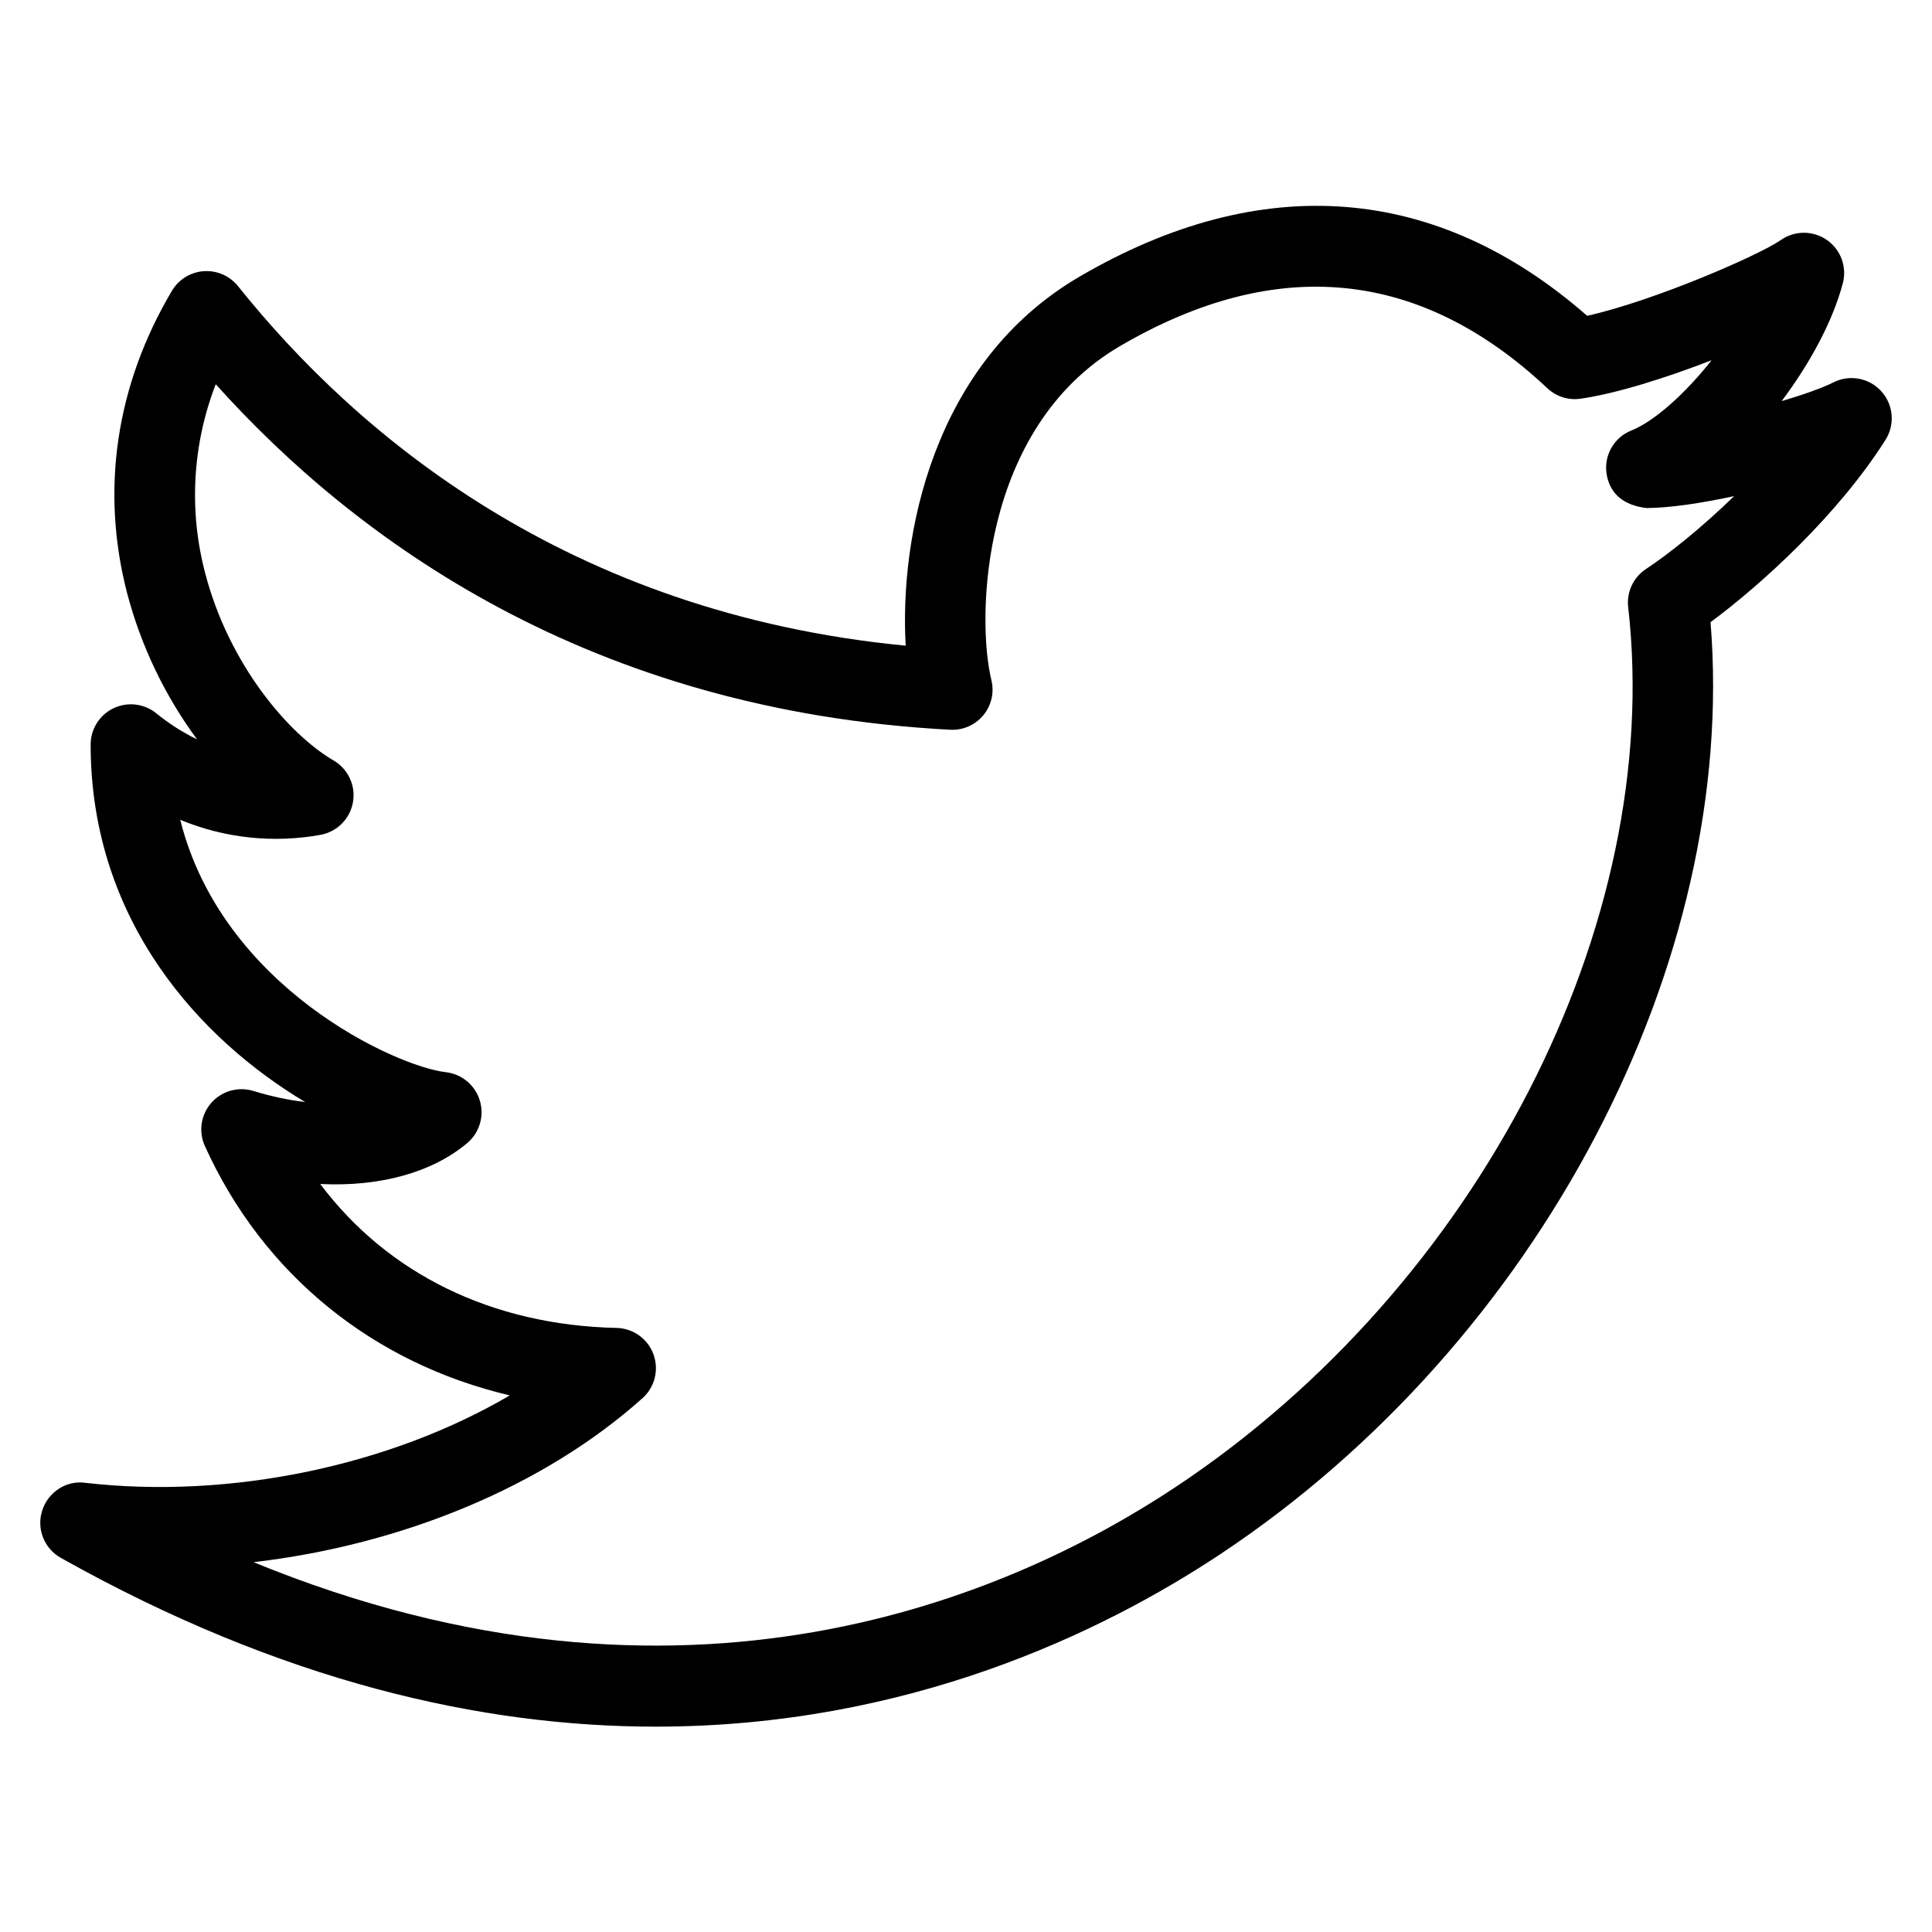
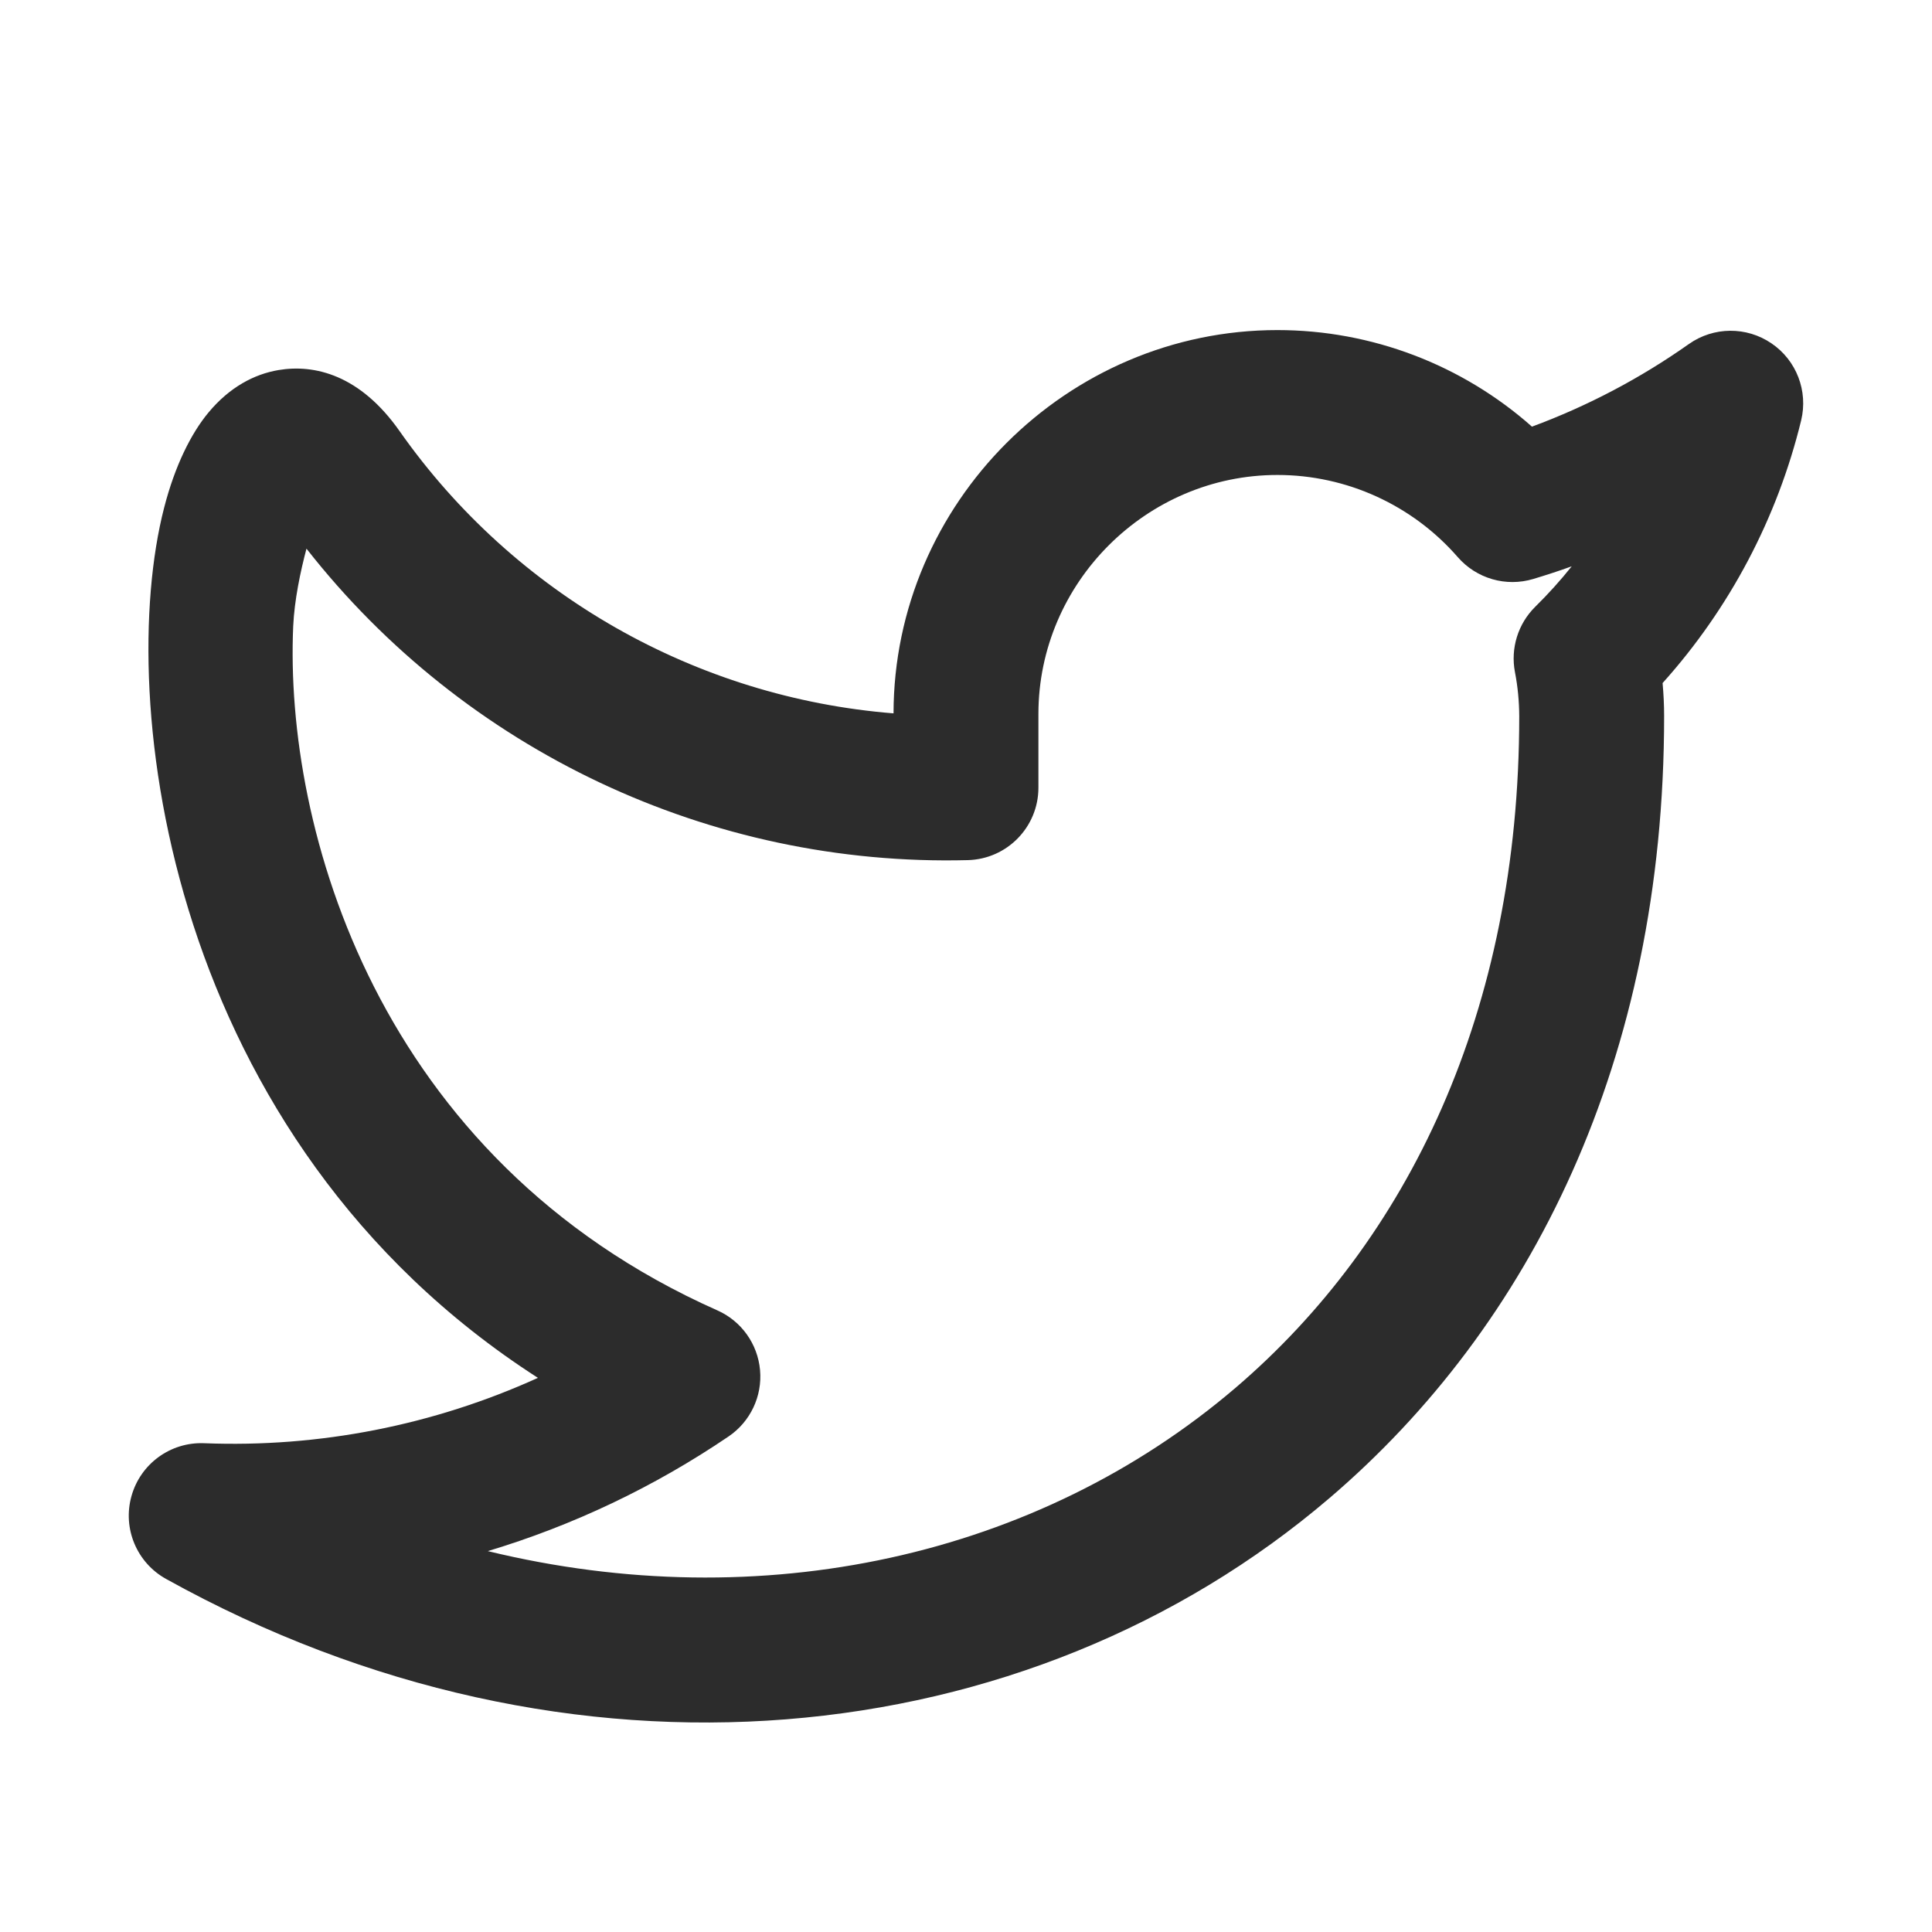
- <svg xmlns="http://www.w3.org/2000/svg" viewBox="0 0 24 24" id="twitter">
-   <path d="M8.145 21.449c-2.15 0-4.638-.552-7.39-2.097-.208-.117-.304-.364-.23-.59s.297-.375.533-.342c1.814.208 3.795-.217 5.275-1.086-1.695-.398-3.065-1.499-3.788-3.098a.499.499 0 0 1 .08-.536c.13-.148.334-.205.522-.148.218.067.435.113.644.138-1.287-.768-2.665-2.238-2.665-4.441a.5.5 0 0 1 .814-.389c.16.13.331.239.508.325a5.362 5.362 0 0 1-.869-1.817c-.332-1.282-.139-2.582.557-3.756a.501.501 0 0 1 .821-.057c1.472 1.839 4.088 4.061 8.294 4.466-.078-1.331.322-3.512 2.16-4.585 2.261-1.32 4.436-1.15 6.305.487.828-.184 2.135-.752 2.406-.941a.5.5 0 0 1 .77.538c-.125.471-.408.995-.76 1.463.279-.083.514-.167.639-.231a.5.5 0 0 1 .652.711c-.588.93-1.539 1.796-2.174 2.266.343 4.225-2.126 8.946-6.089 11.577-1.47.975-3.886 2.143-7.015 2.143zM3.15 19.406c5.351 2.195 9.403.428 11.456-.935 3.756-2.494 6.067-6.988 5.62-10.929a.498.498 0 0 1 .222-.474c.269-.177.68-.502 1.094-.905-.407.088-.802.147-1.089.148-.276-.033-.447-.169-.492-.405a.498.498 0 0 1 .306-.559c.283-.113.665-.454.995-.872-.566.219-1.178.413-1.628.478a.497.497 0 0 1-.413-.131c-1.578-1.482-3.362-1.658-5.306-.524-1.745 1.02-1.784 3.397-1.6 4.148a.499.499 0 0 1-.513.619C7.331 8.829 4.427 6.719 2.68 4.773a3.808 3.808 0 0 0-.132 2.344c.294 1.133 1.034 2.002 1.596 2.33a.5.5 0 0 1-.153.922 3.106 3.106 0 0 1-1.752-.185c.521 2.085 2.689 3.067 3.299 3.135a.501.501 0 0 1 .268.879c-.437.369-1.091.547-1.828.51.836 1.114 2.132 1.754 3.681 1.788a.5.5 0 0 1 .323.872c-1.228 1.1-2.99 1.823-4.832 2.038z" />
+ <svg xmlns="http://www.w3.org/2000/svg" fill-rule="evenodd" stroke-linejoin="round" stroke-miterlimit="2" clip-rule="evenodd" viewBox="0 0 24 24" id="twitter">
+   <g transform="translate(-40 -40)">
+     <rect width="24" height="24" x="40" y="40" fill="none" />
+     <path fill="#2c2c2c" d="M10.958,7.461C10.962,4.436 13.453,1.948 16.48,1.948C17.836,1.948 19.138,2.448 20.141,3.337C20.941,3.041 21.701,2.641 22.399,2.148C22.754,1.898 23.227,1.894 23.586,2.139C23.946,2.383 24.115,2.825 24.013,3.247C23.67,4.654 22.984,5.952 22.02,7.025C22.034,7.183 22.042,7.341 22.042,7.5C22.042,12.453 20.123,16.276 17.229,18.748C12.889,22.455 6.306,23.14 0.494,19.911C0.072,19.677 -0.134,19.183 -0.003,18.719C0.127,18.254 0.559,17.94 1.041,17.959C2.701,18.025 4.345,17.699 5.843,17.019C0.503,13.585 -0.242,7.254 0.466,4.505C0.622,3.897 0.856,3.432 1.105,3.133C1.408,2.769 1.762,2.582 2.112,2.523C2.63,2.436 3.285,2.592 3.853,3.401C5.507,5.756 8.123,7.234 10.958,7.461ZM20.713,5.346C20.53,5.412 20.346,5.472 20.16,5.528C19.768,5.646 19.343,5.523 19.074,5.214C18.421,4.464 17.474,4.032 16.48,4.032C14.594,4.032 13.042,5.584 13.042,7.47L13.042,8.53C13.042,9.095 12.592,9.557 12.027,9.572C8.318,9.668 4.788,7.994 2.514,5.092C2.427,5.42 2.34,5.832 2.323,6.209C2.196,9.102 3.52,13.869 8.423,16.048C8.769,16.201 9.004,16.53 9.038,16.907C9.072,17.284 8.898,17.65 8.585,17.862C7.514,18.589 6.346,19.143 5.122,19.511C9.061,20.468 13.031,19.593 15.875,17.164C18.357,15.044 19.958,11.747 19.958,7.503C19.957,7.289 19.937,7.076 19.896,6.866C19.831,6.524 19.941,6.172 20.188,5.928C20.375,5.744 20.55,5.55 20.713,5.346Z" transform="translate(41.636 42.418) scale(.86364)" />
+   </g>
</svg>
